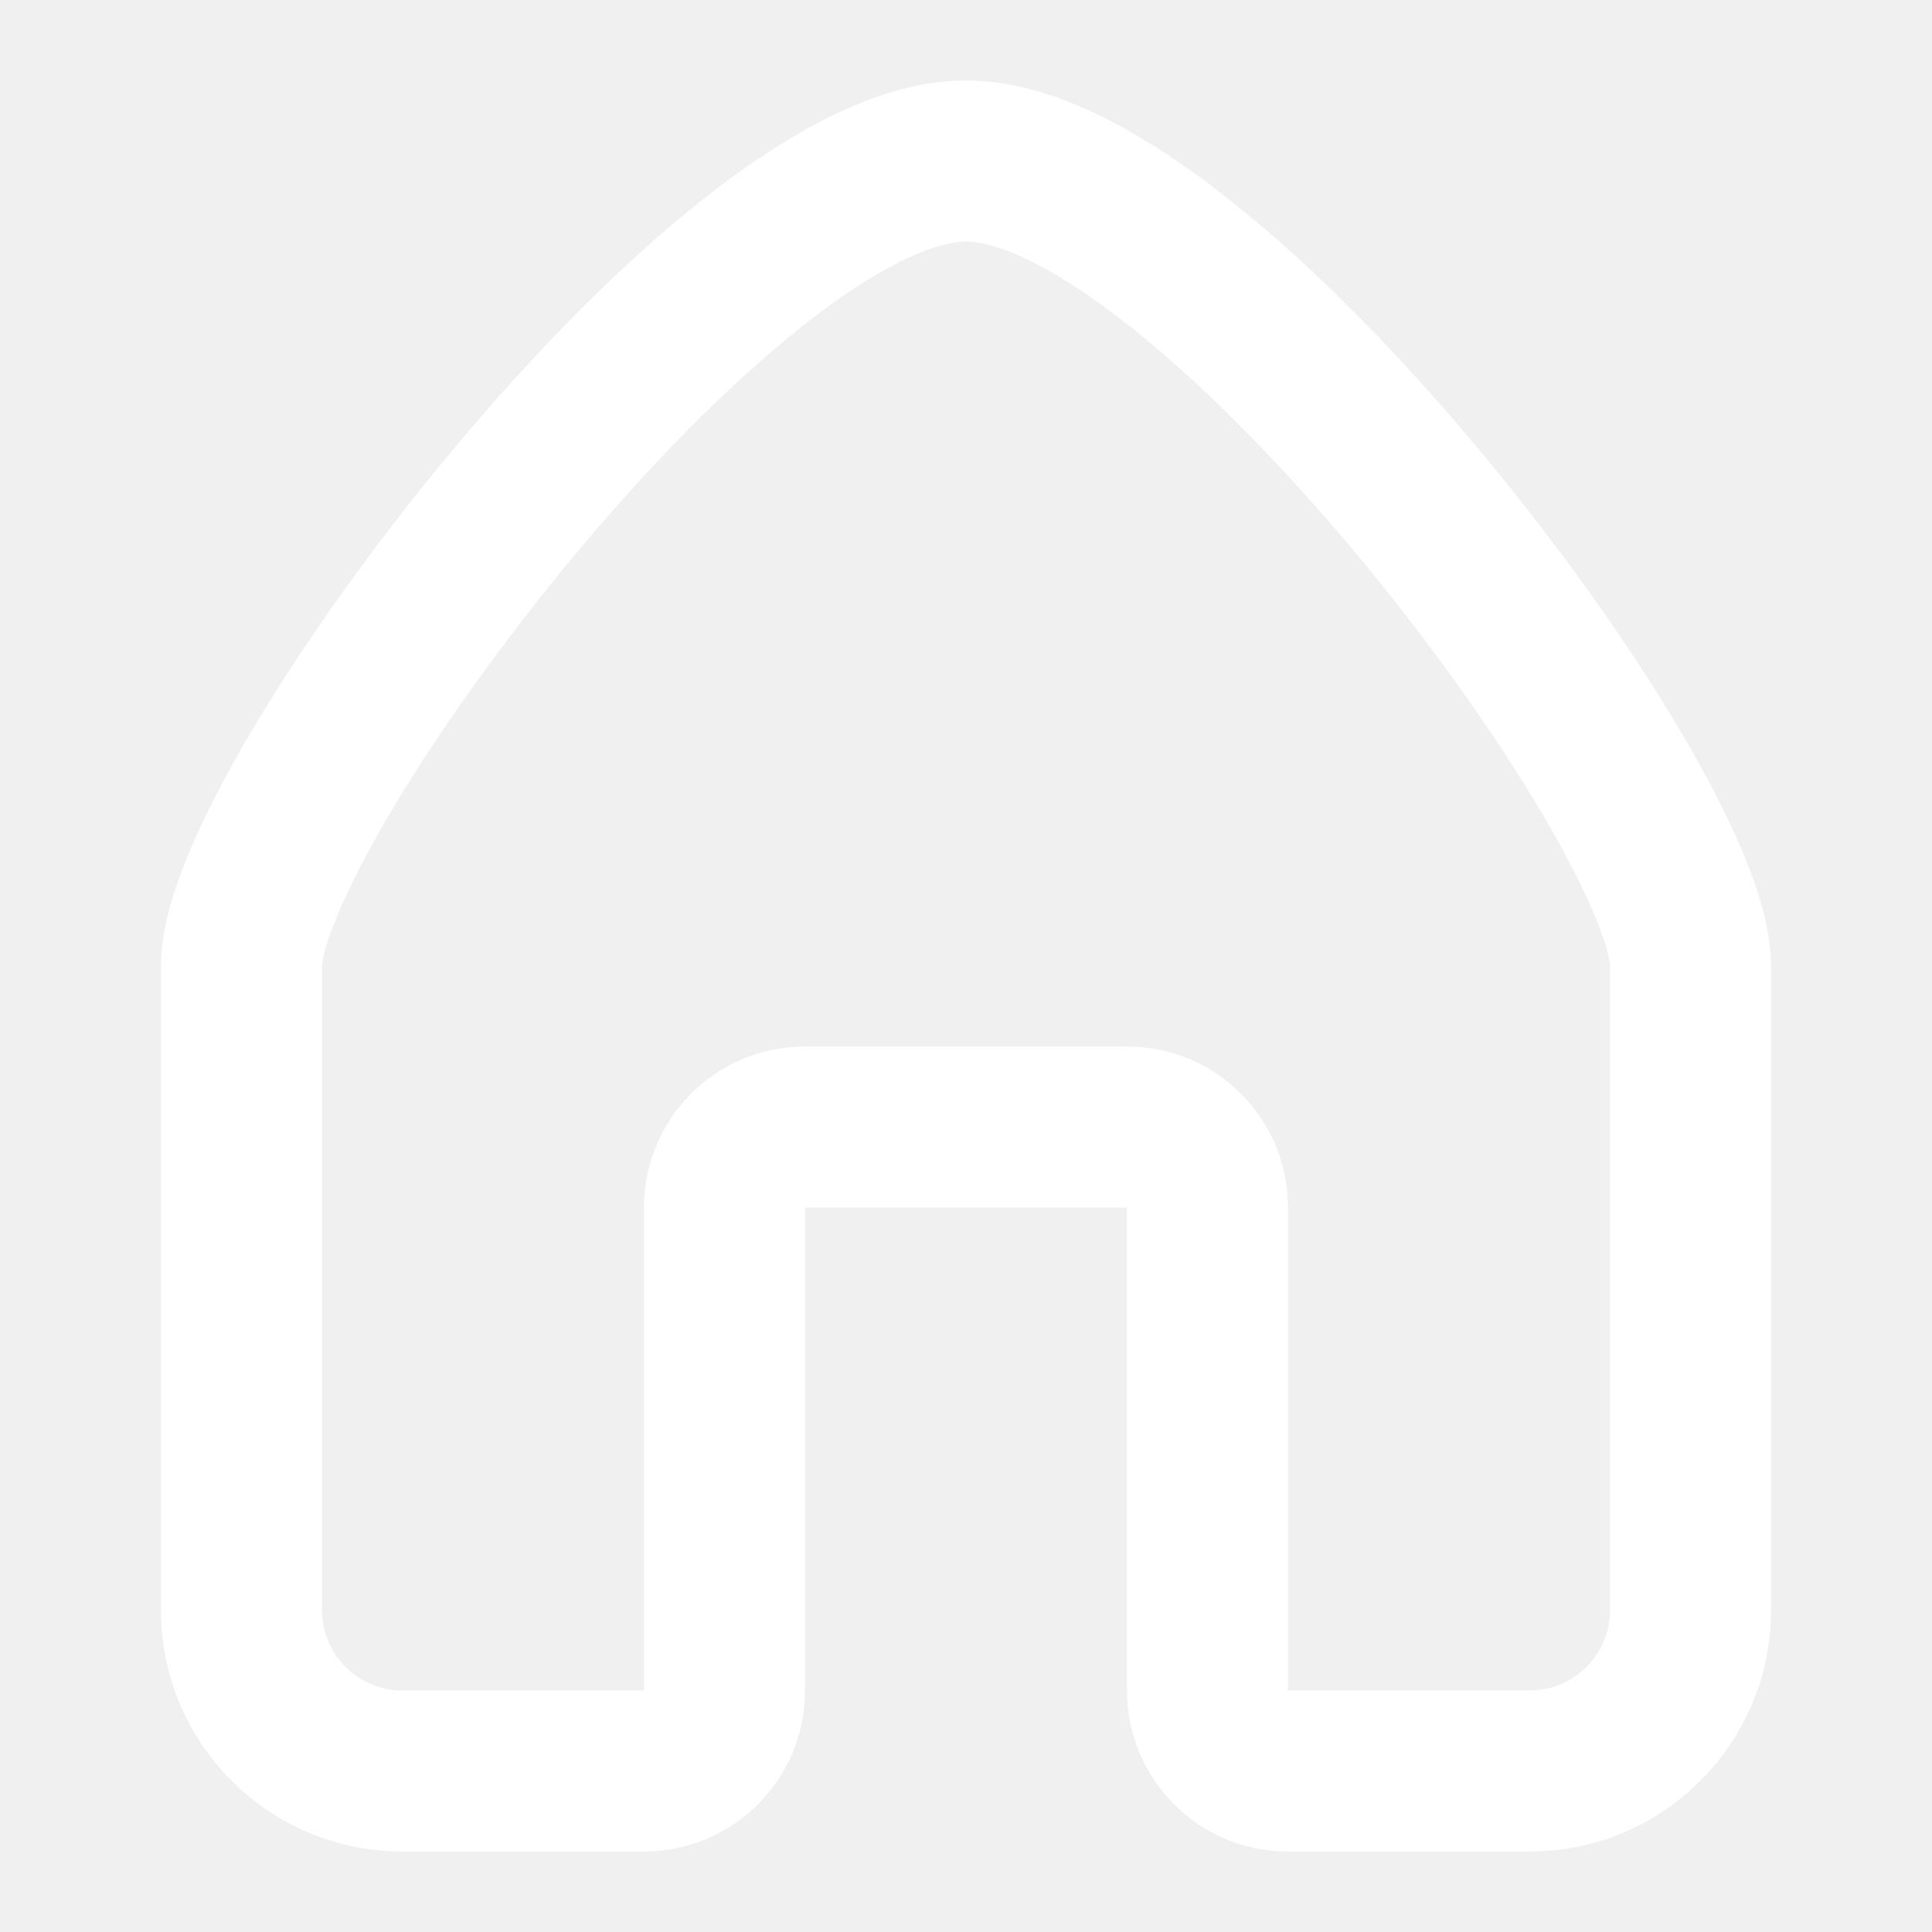
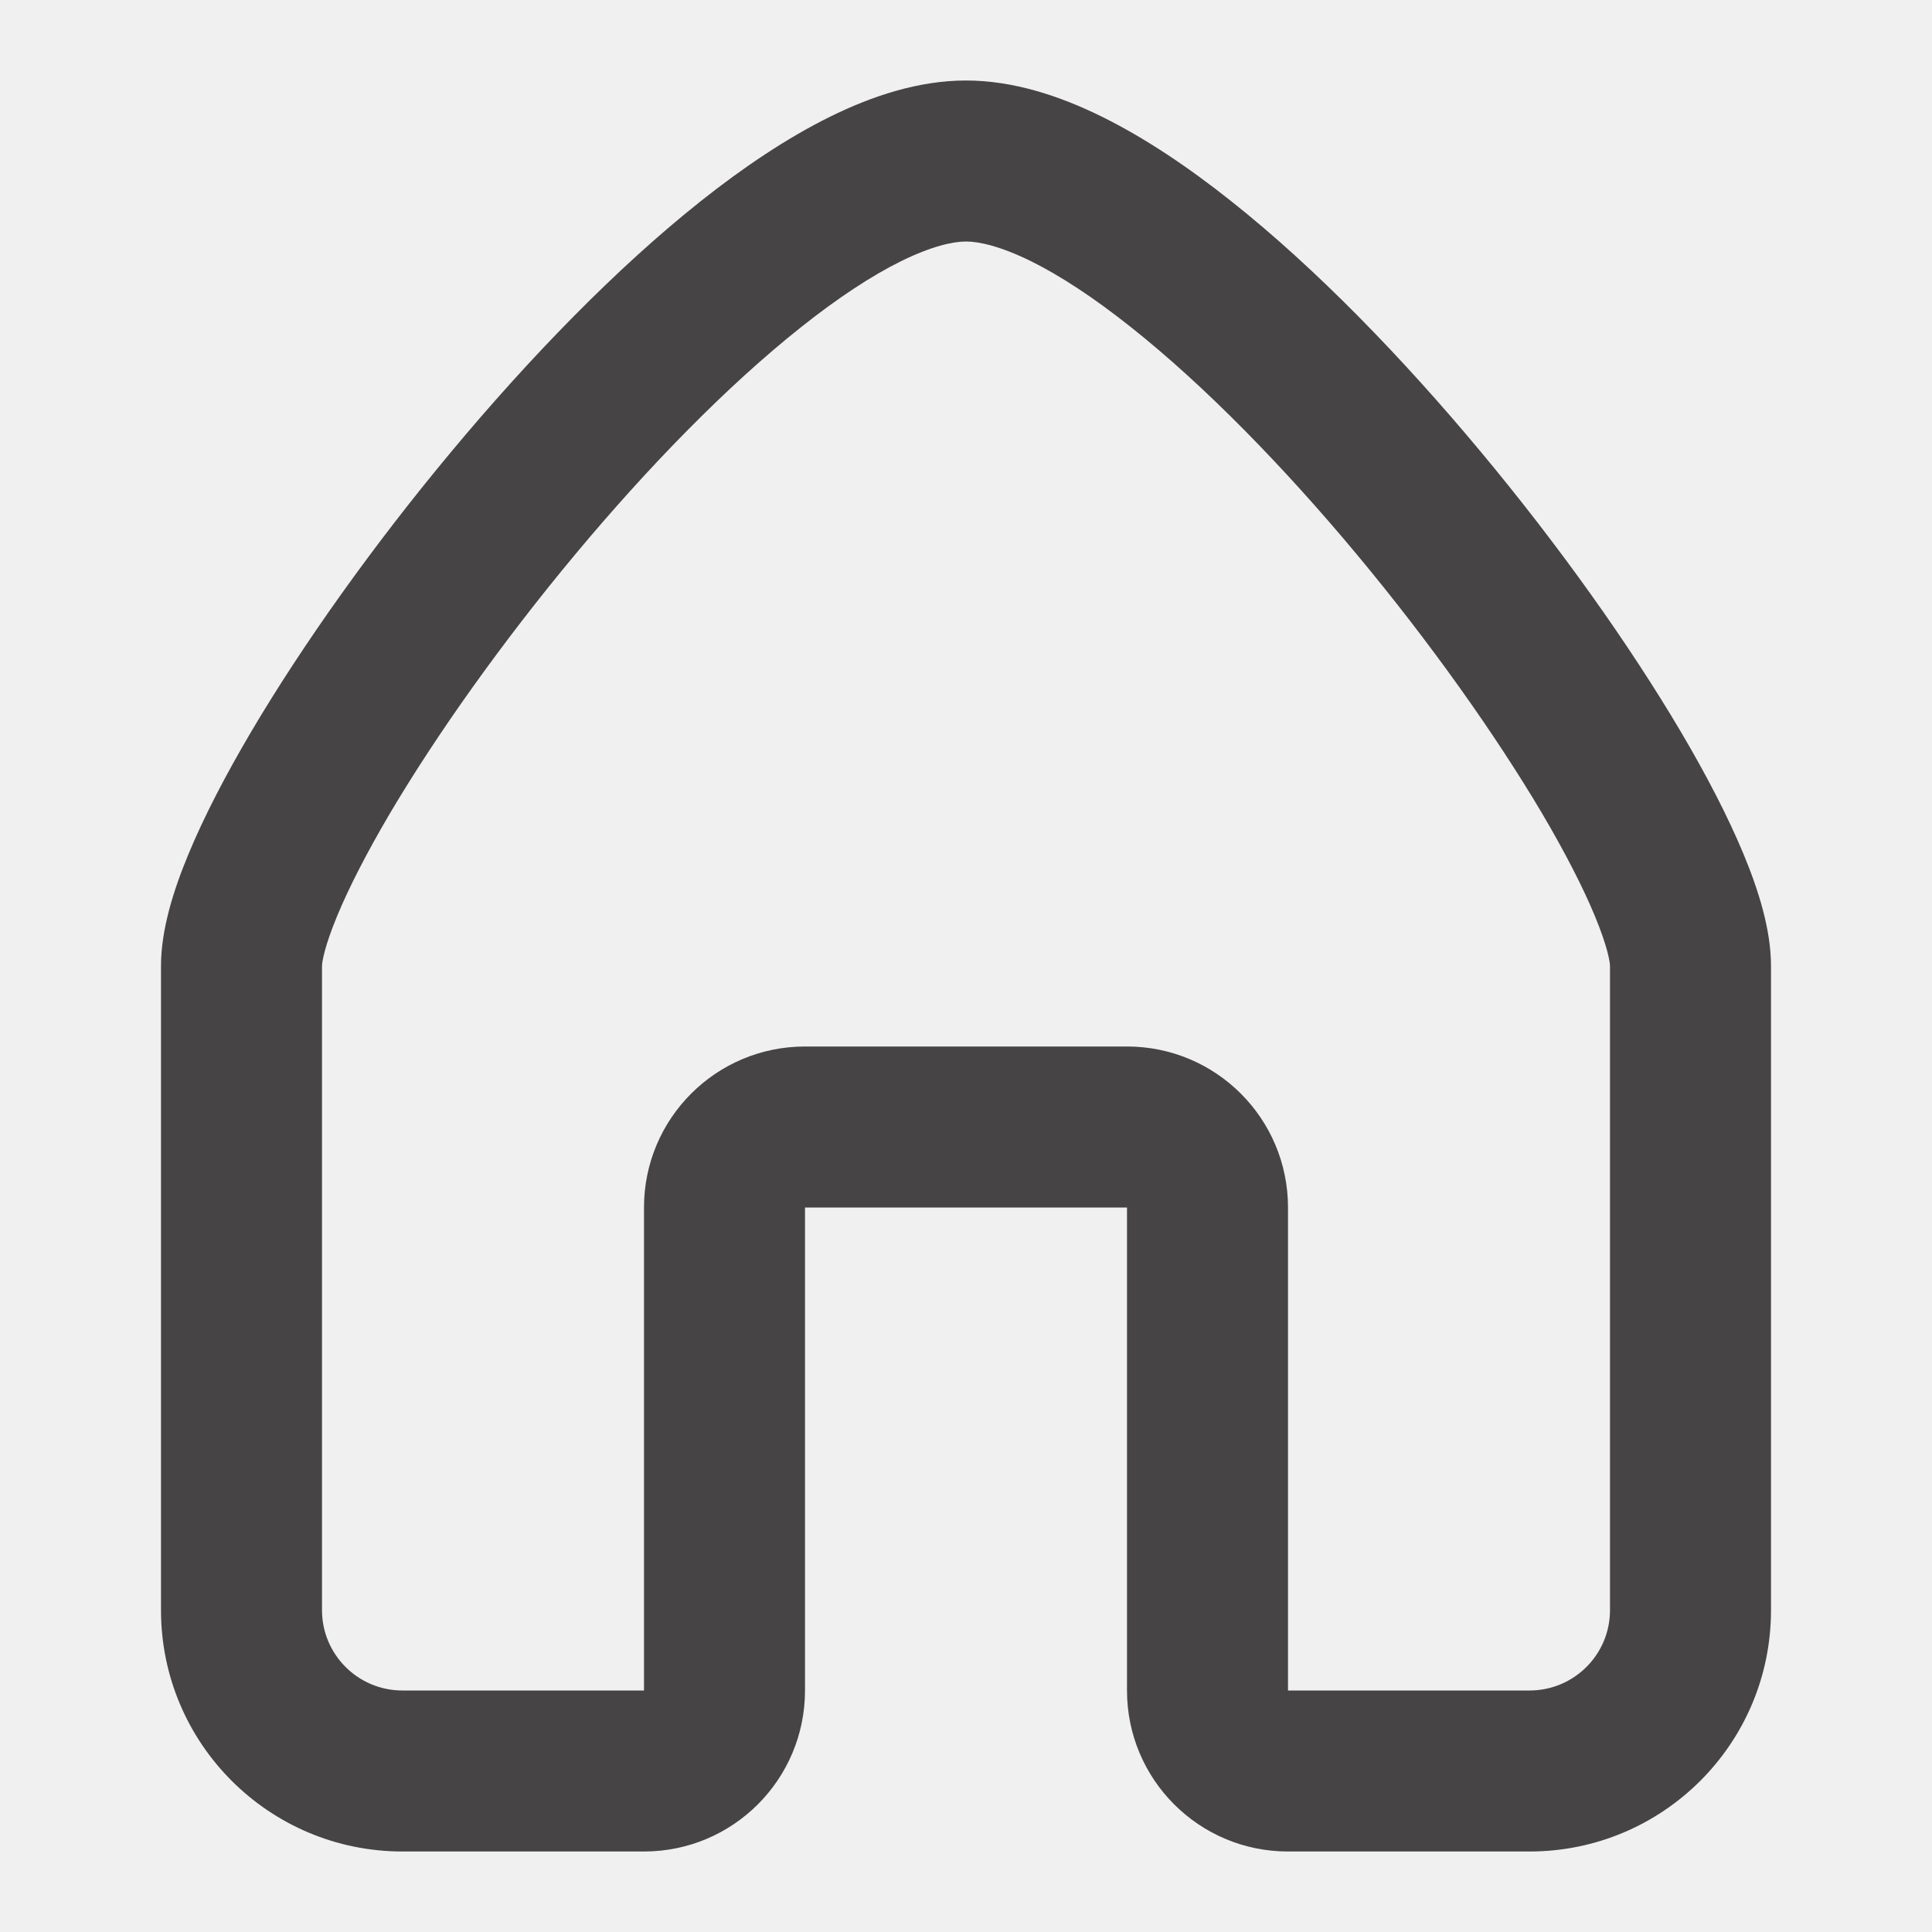
<svg xmlns="http://www.w3.org/2000/svg" width="64px" height="64px" viewBox="0 0 24 24" fill="none">
  <g id="SVGRepo_bgCarrier" stroke-width="0" />
  <g id="SVGRepo_tracerCarrier" stroke-linecap="round" stroke-linejoin="round" />
  <g id="SVGRepo_iconCarrier">
-     <path fill-rule="evenodd" clip-rule="evenodd" d="M4.188 11.379C4.03 11.759 4 11.953 4 12V20.002C4 20.553 4.447 21 5 21H8V15C8 13.895 8.895 13 10 13H14C15.105 13 16 13.895 16 15V21H19C19.553 21 20 20.553 20 20.002V12C20 11.953 19.97 11.759 19.812 11.379C19.666 11.026 19.444 10.593 19.155 10.102C18.576 9.124 17.765 7.98 16.857 6.89C15.947 5.798 14.964 4.79 14.05 4.065C13.594 3.702 13.174 3.426 12.806 3.244C12.429 3.059 12.164 3 12 3C11.836 3 11.571 3.059 11.194 3.244C10.826 3.426 10.406 3.702 9.95 4.065C9.036 4.79 8.053 5.798 7.143 6.89C6.235 7.98 5.424 9.124 4.845 10.102C4.556 10.593 4.334 11.026 4.188 11.379ZM10.309 1.451C10.835 1.191 11.414 1 12 1C12.586 1 13.165 1.191 13.691 1.451C14.225 1.715 14.766 2.079 15.293 2.498C16.349 3.335 17.428 4.452 18.393 5.61C19.36 6.77 20.236 8.001 20.877 9.085C21.196 9.626 21.467 10.146 21.66 10.613C21.843 11.053 22 11.547 22 12V20.002C22 21.66 20.656 23 19 23H16C14.895 23 14 22.105 14 21V15H10V21C10 22.105 9.105 23 8 23H5C3.344 23 2 21.66 2 20.002V12C2 11.547 2.157 11.053 2.34 10.613C2.533 10.146 2.804 9.626 3.123 9.085C3.764 8.001 4.64 6.77 5.607 5.61C6.572 4.452 7.651 3.335 8.706 2.498C9.234 2.079 9.775 1.715 10.309 1.451Z" fill="#FFFFFF" />
+     <path fill-rule="evenodd" clip-rule="evenodd" d="M4.188 11.379C4.03 11.759 4 11.953 4 12V20.002C4 20.553 4.447 21 5 21H8V15C8 13.895 8.895 13 10 13H14C15.105 13 16 13.895 16 15V21H19C19.553 21 20 20.553 20 20.002V12C20 11.953 19.97 11.759 19.812 11.379C19.666 11.026 19.444 10.593 19.155 10.102C18.576 9.124 17.765 7.98 16.857 6.89C15.947 5.798 14.964 4.79 14.05 4.065C13.594 3.702 13.174 3.426 12.806 3.244C12.429 3.059 12.164 3 12 3C11.836 3 11.571 3.059 11.194 3.244C10.826 3.426 10.406 3.702 9.95 4.065C9.036 4.79 8.053 5.798 7.143 6.89C6.235 7.98 5.424 9.124 4.845 10.102C4.556 10.593 4.334 11.026 4.188 11.379ZM10.309 1.451C10.835 1.191 11.414 1 12 1C12.586 1 13.165 1.191 13.691 1.451C14.225 1.715 14.766 2.079 15.293 2.498C16.349 3.335 17.428 4.452 18.393 5.61C19.36 6.77 20.236 8.001 20.877 9.085C21.196 9.626 21.467 10.146 21.66 10.613C21.843 11.053 22 11.547 22 12V20.002C22 21.66 20.656 23 19 23H16C14.895 23 14 22.105 14 21V15H10V21C10 22.105 9.105 23 8 23H5C3.344 23 2 21.66 2 20.002V12C2 11.547 2.157 11.053 2.34 10.613C2.533 10.146 2.804 9.626 3.123 9.085C3.764 8.001 4.64 6.77 5.607 5.61C6.572 4.452 7.651 3.335 8.706 2.498C9.234 2.079 9.775 1.715 10.309 1.451Z" fill="#464444" />
  </g>
</svg>
